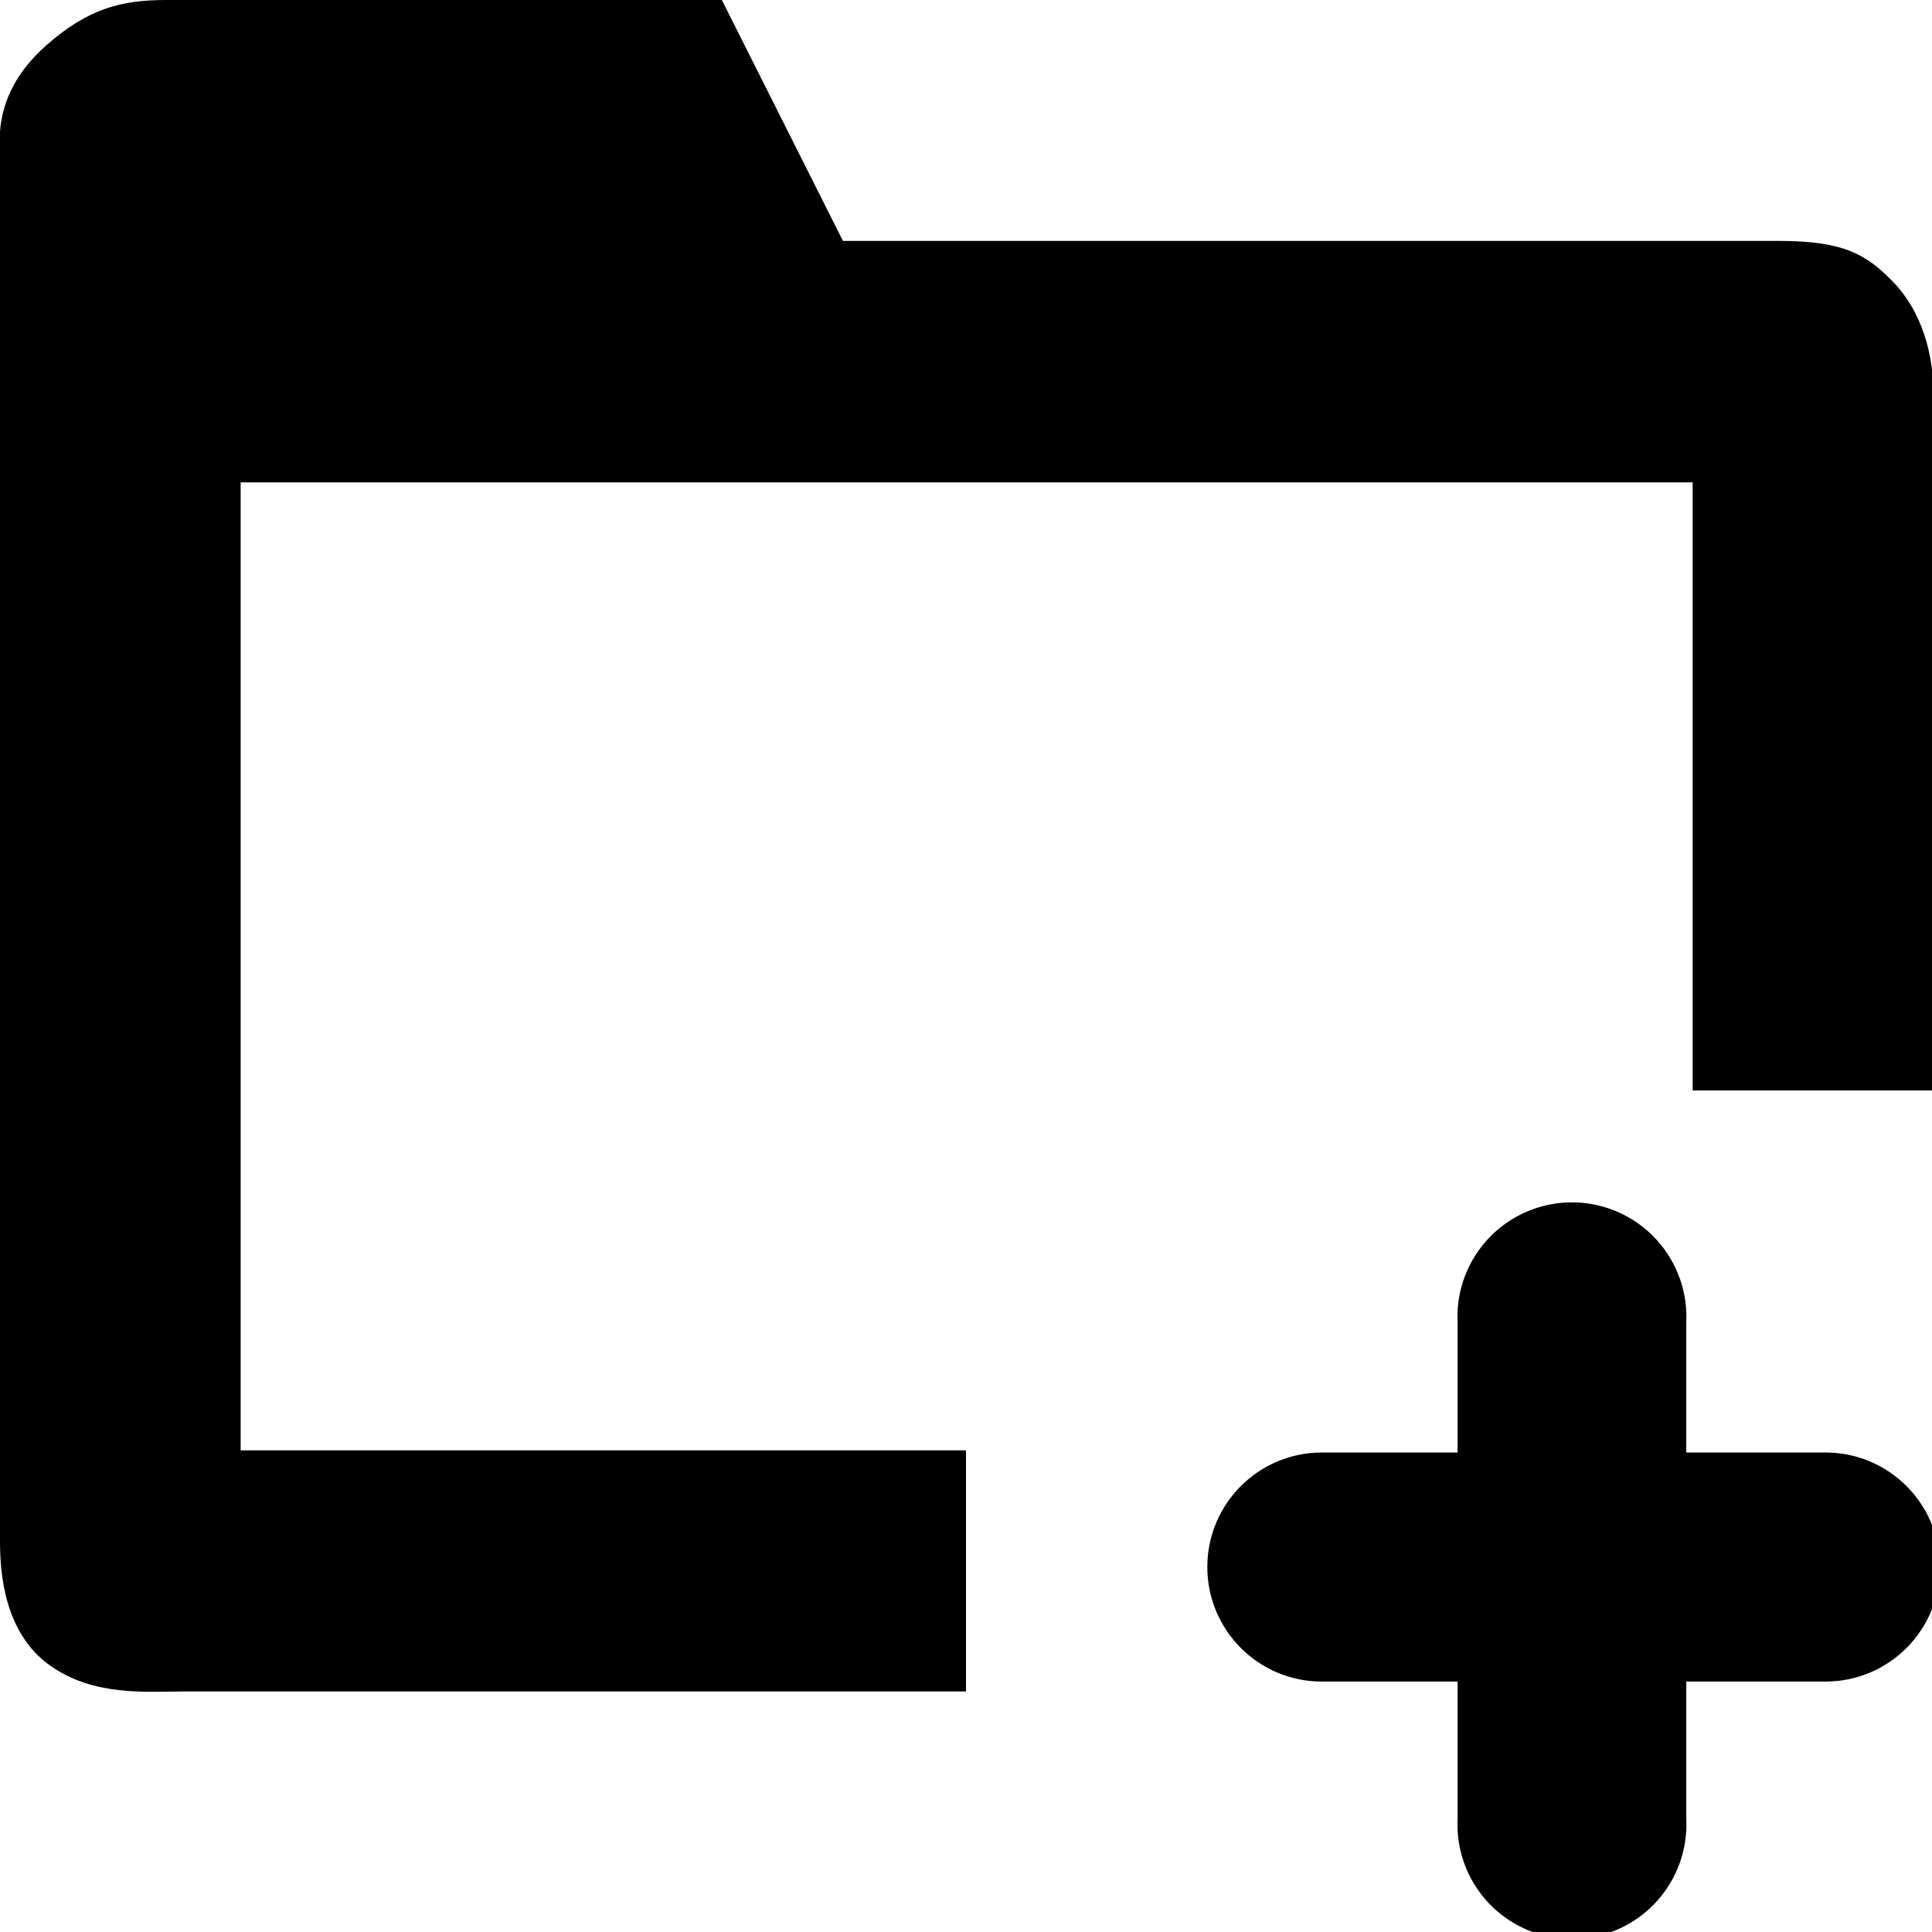
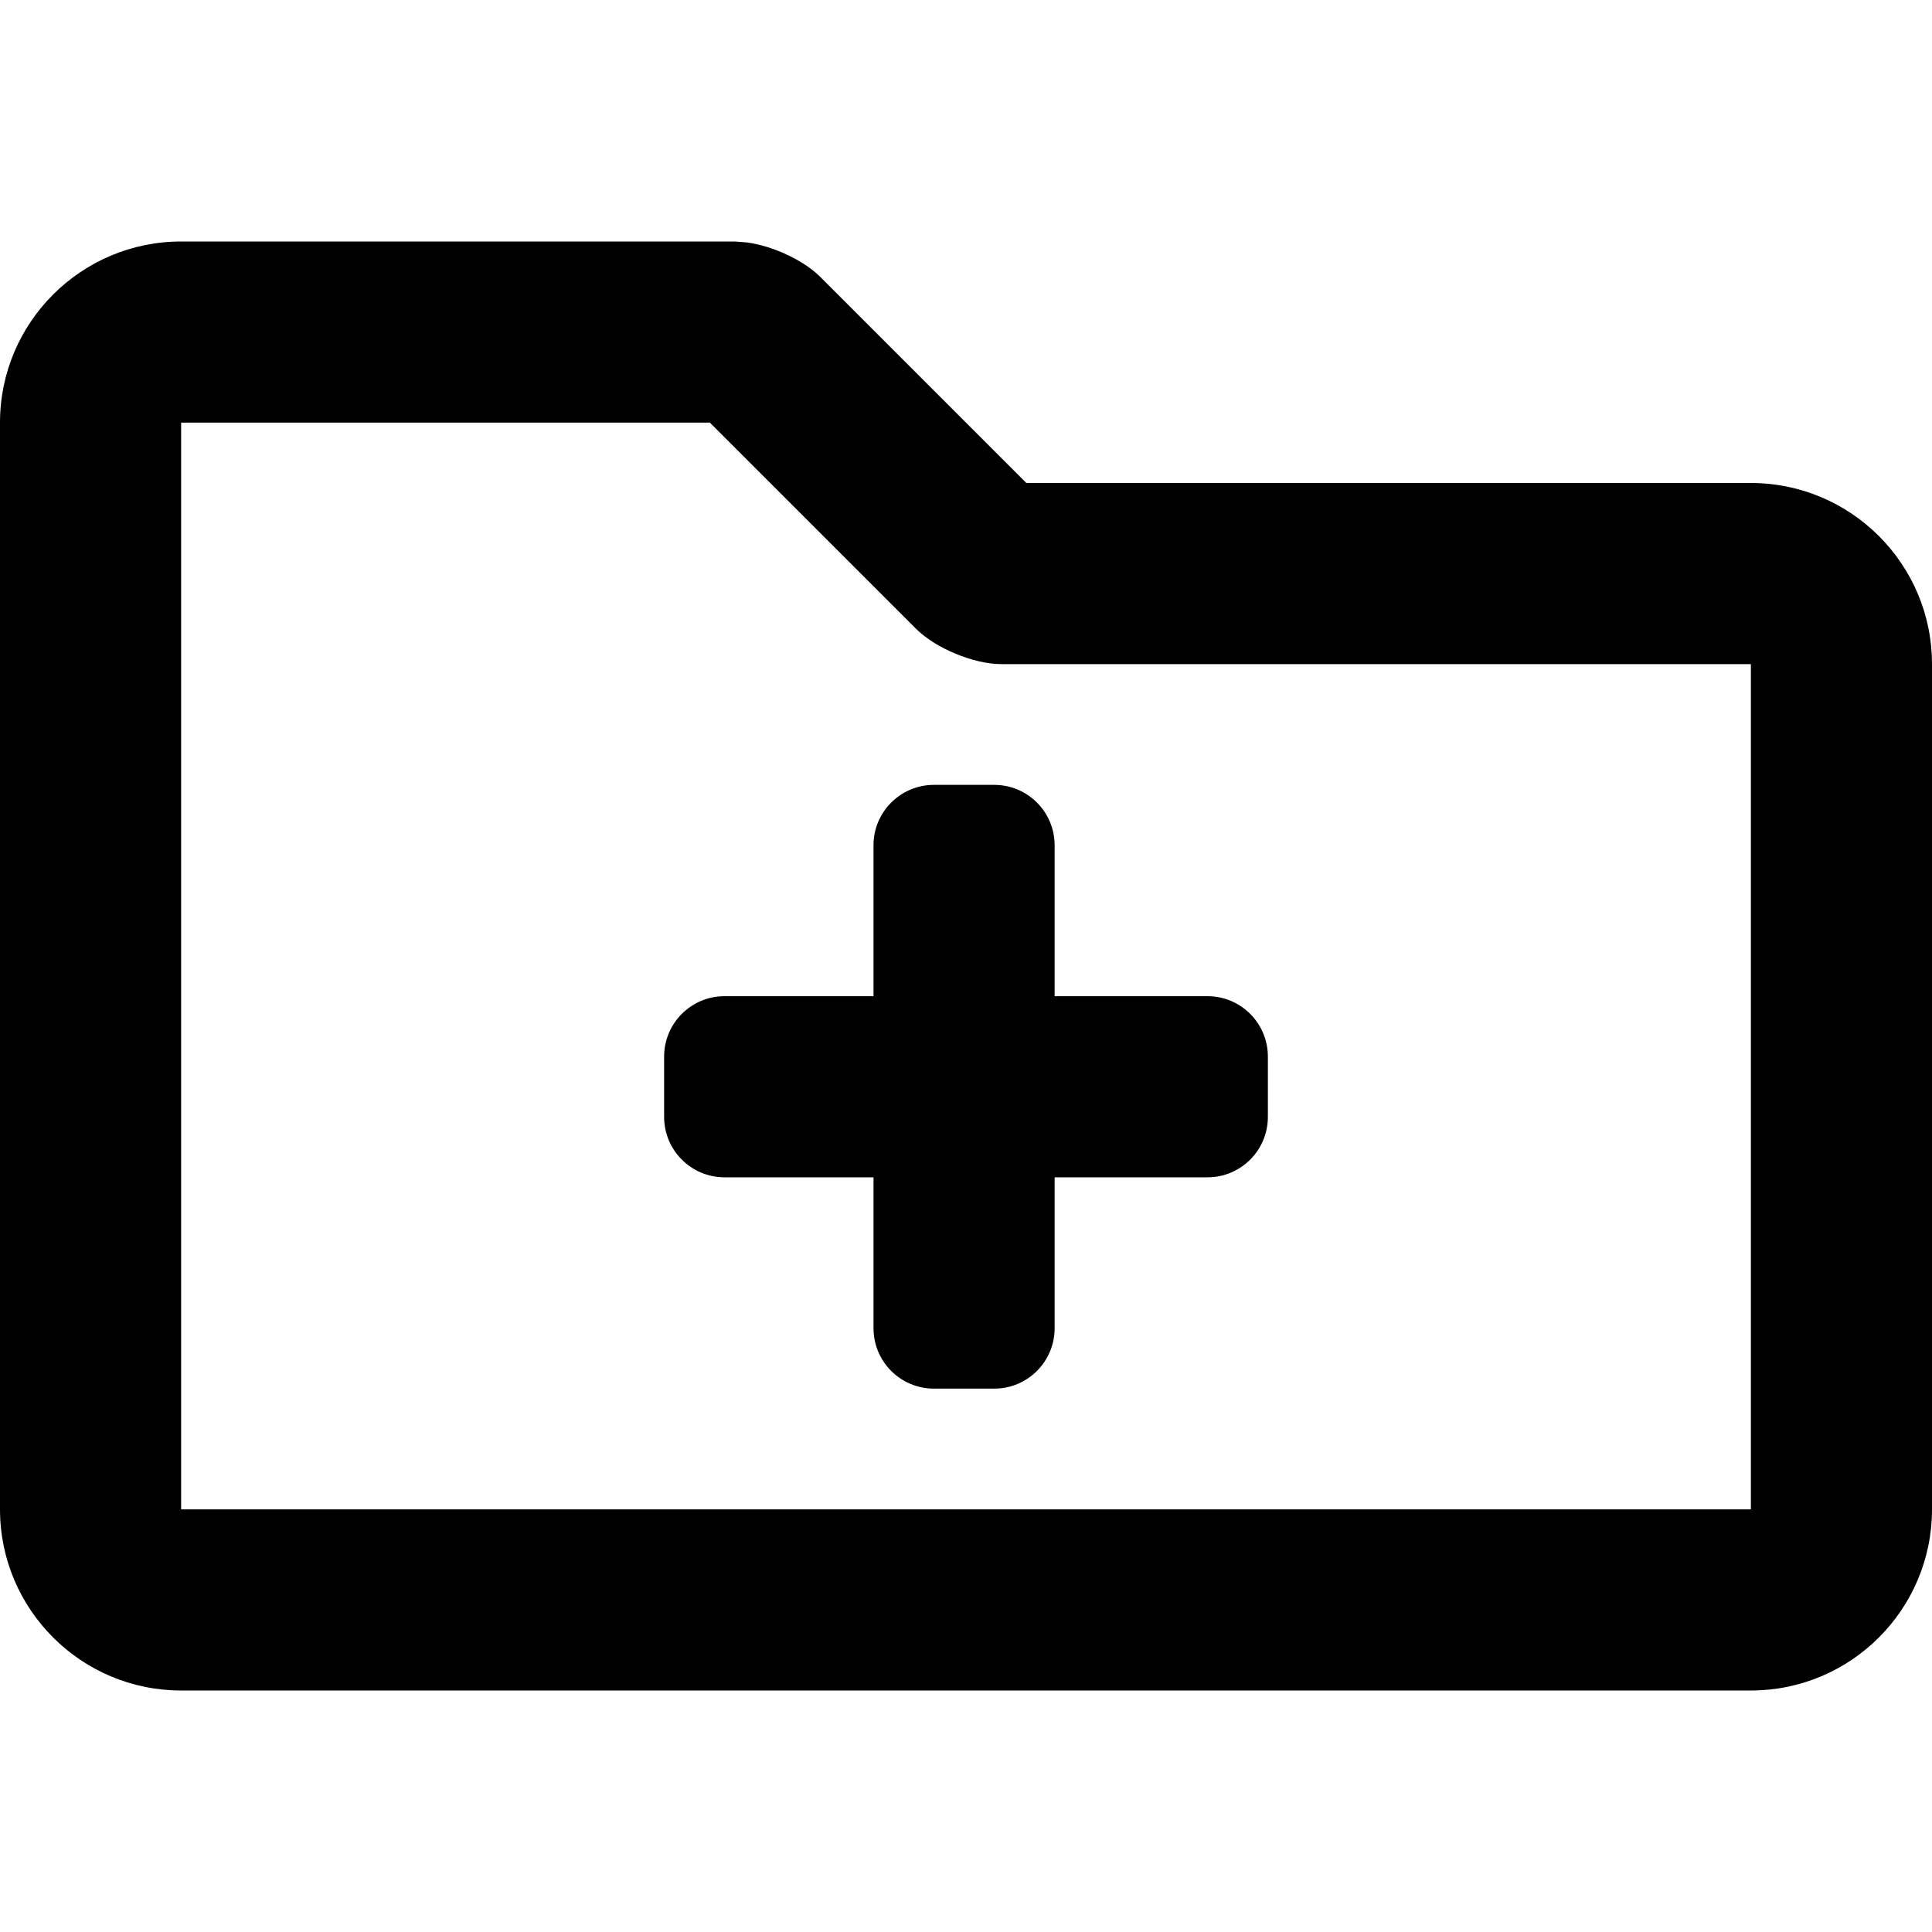
<svg xmlns="http://www.w3.org/2000/svg" width="16" height="16" viewBox="0 0 16 16">
-   <path fill="#000" fill-rule="evenodd" d="M8 12.01v1.998H1.532c-.32 0-.752.043-1.115-.213C.03 13.522 0 13.017 0 12.76V1.088C.021.82.149.582.383.376c.35-.31.63-.376.994-.376h4.601l1.003 1.995h7.743c.532 0 .727.102.96.346.232.243.327.591.327.904v5.786h-1.993V3.995H1.993v8.016H8zm7.118 1.916h-1.153v1.14a.948.948 0 1 1-1.894 0v-1.14h-1.124a.948.948 0 0 1 0-1.897h1.124v-1.08a.948.948 0 1 1 1.894 0v1.08h1.153a.948.948 0 0 1 0 1.897z" />
+   <g fill="none" fill-rule="evenodd">
+     <path fill="#000" d="M14.5 14c.828 0 1.5-.672 1.5-1.5v-7c0-.828-.672-1.5-1.5-1.5h-6L6.793 2.293c-.139-.139-.391-.255-.605-.285L6.086 2H1.5C.672 2 0 2.672 0 3.5v9c0 .828.672 1.5 1.5 1.5h13zm0-1.5h-13v-9h4.379l1.707 1.707c.162.162.478.293.707.293H14.5v7zm-6.266-1c.276 0 .5-.224.5-.5V9.75H10c.276 0 .5-.224.5-.5v-.5c0-.276-.224-.5-.5-.5H8.734V7c0-.276-.224-.5-.5-.5h-.5c-.276 0-.5.224-.5.5v1.25H6c-.276 0-.5.224-.5.5v.5c0 .276.224.5.5.5h1.234V11c0 .276.224.5.5.5h.5z" />
+   </g>
</svg>
